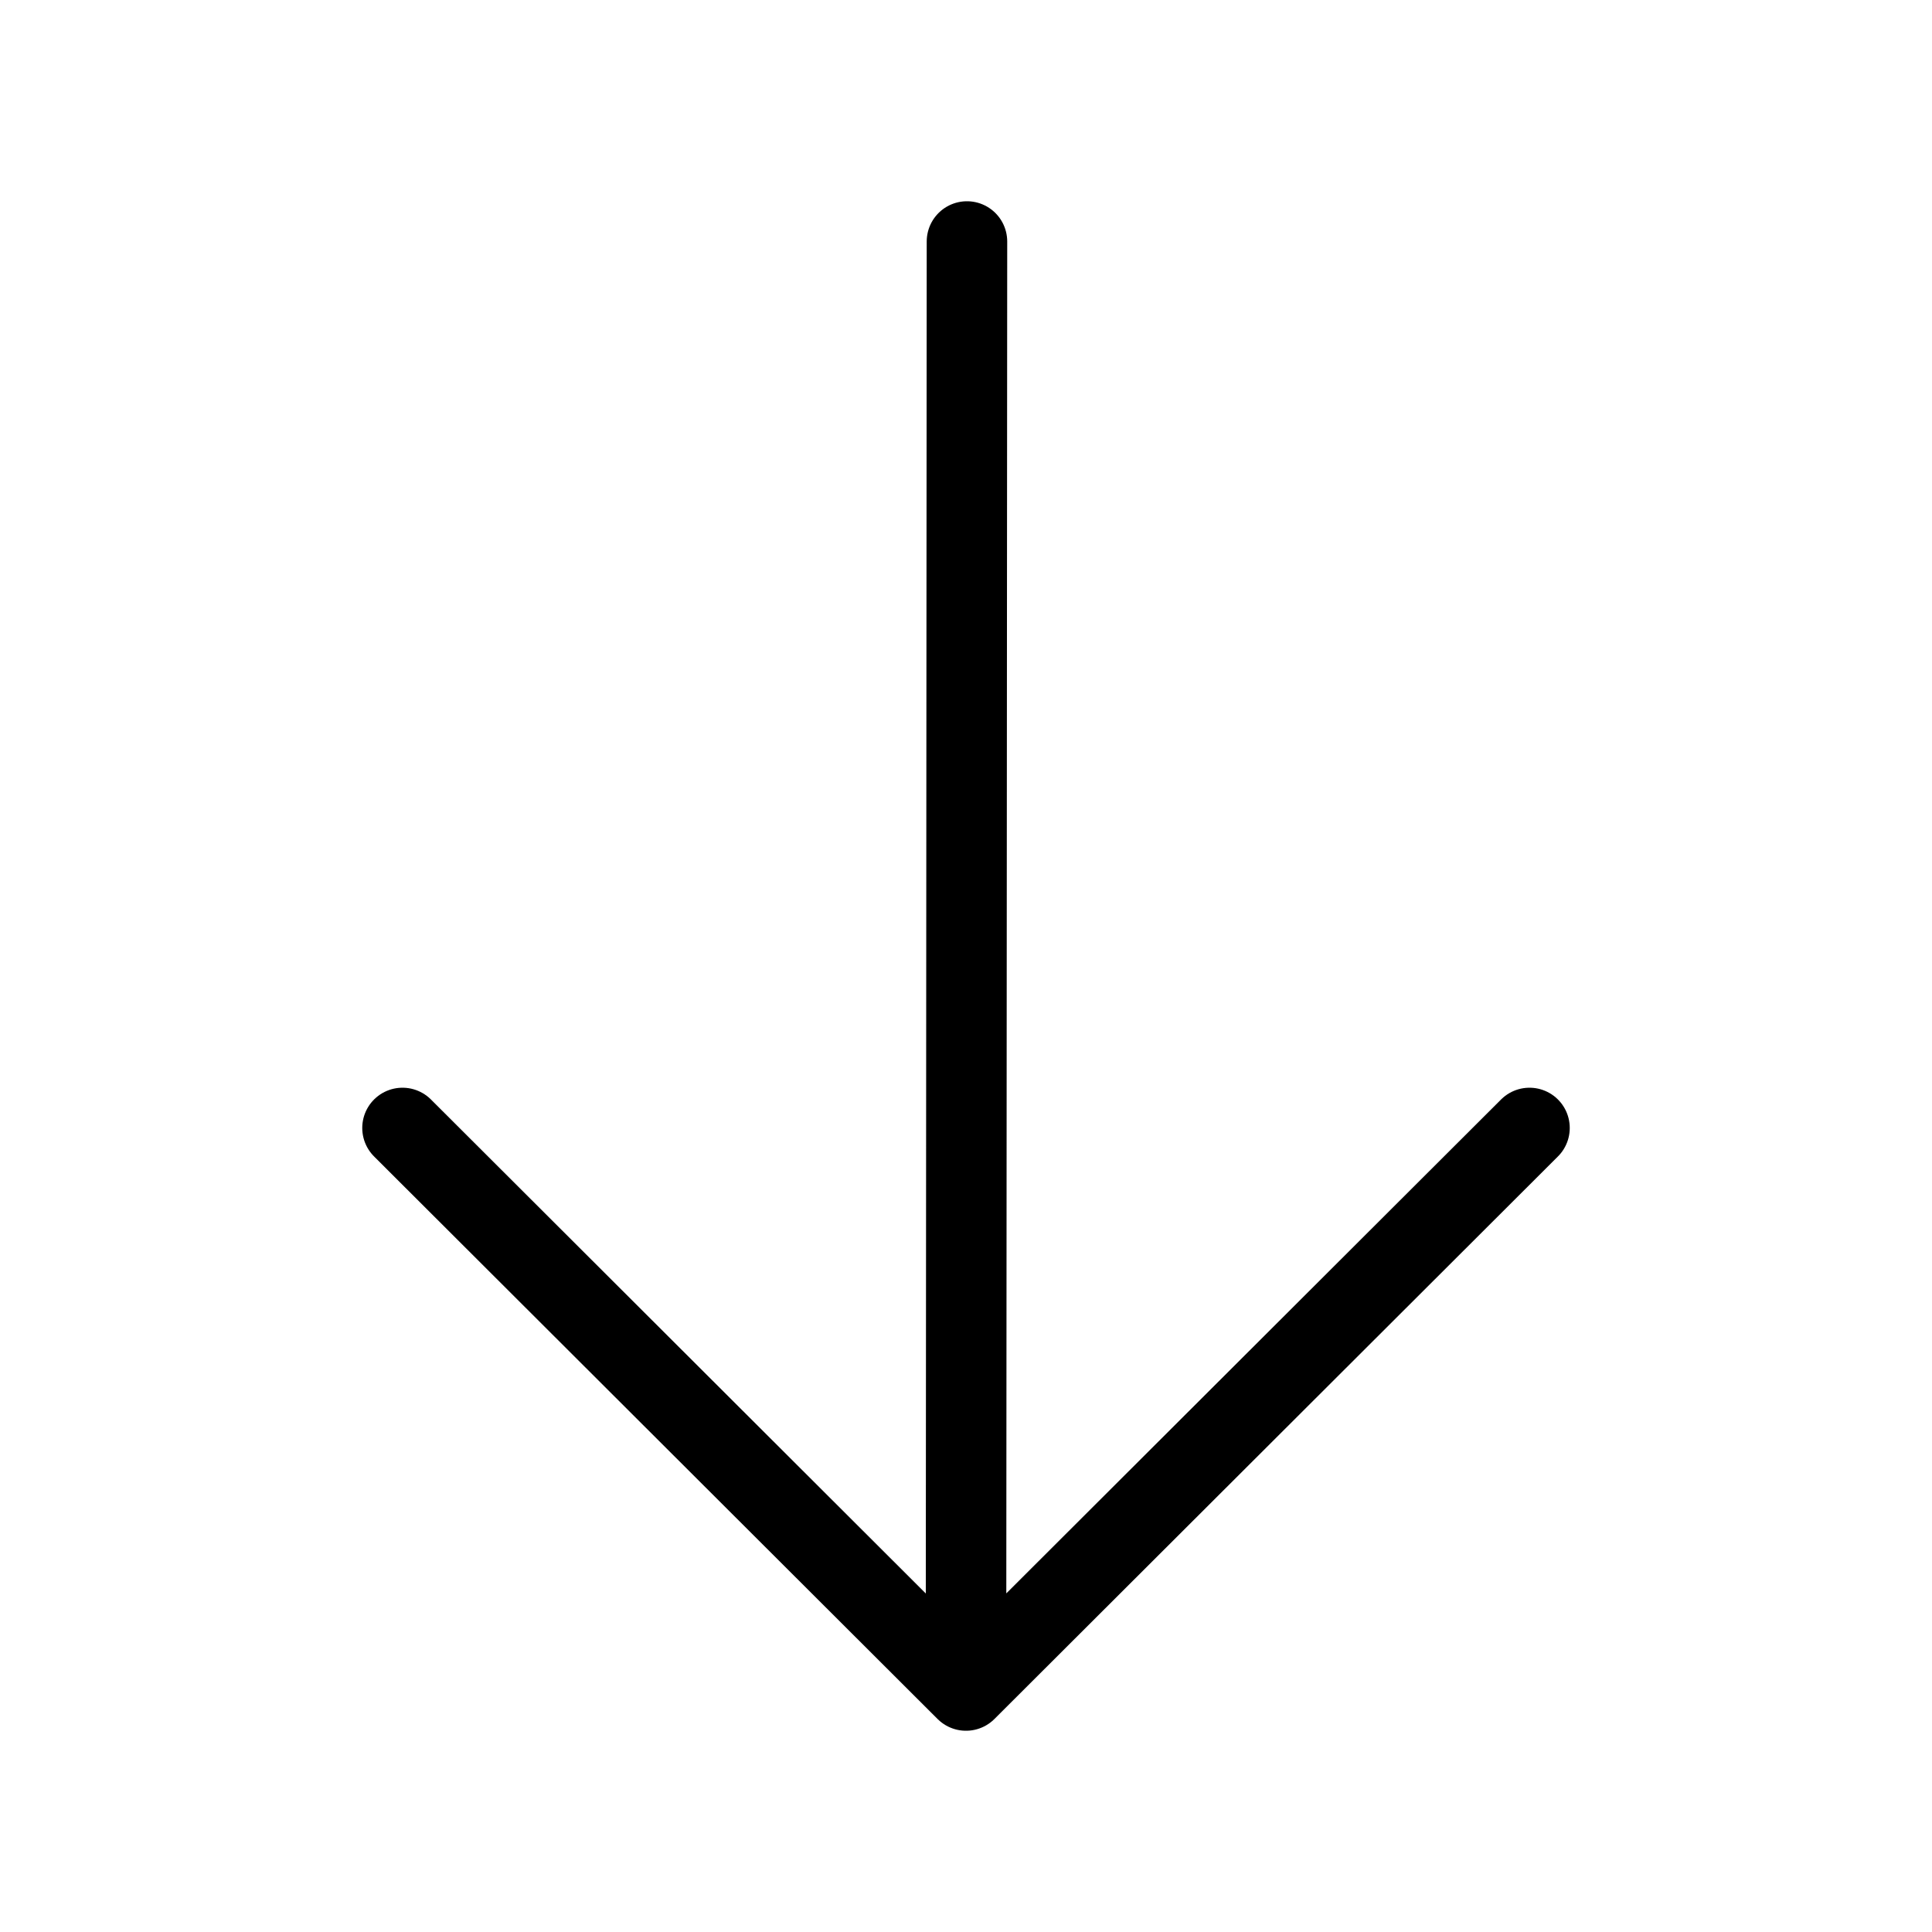
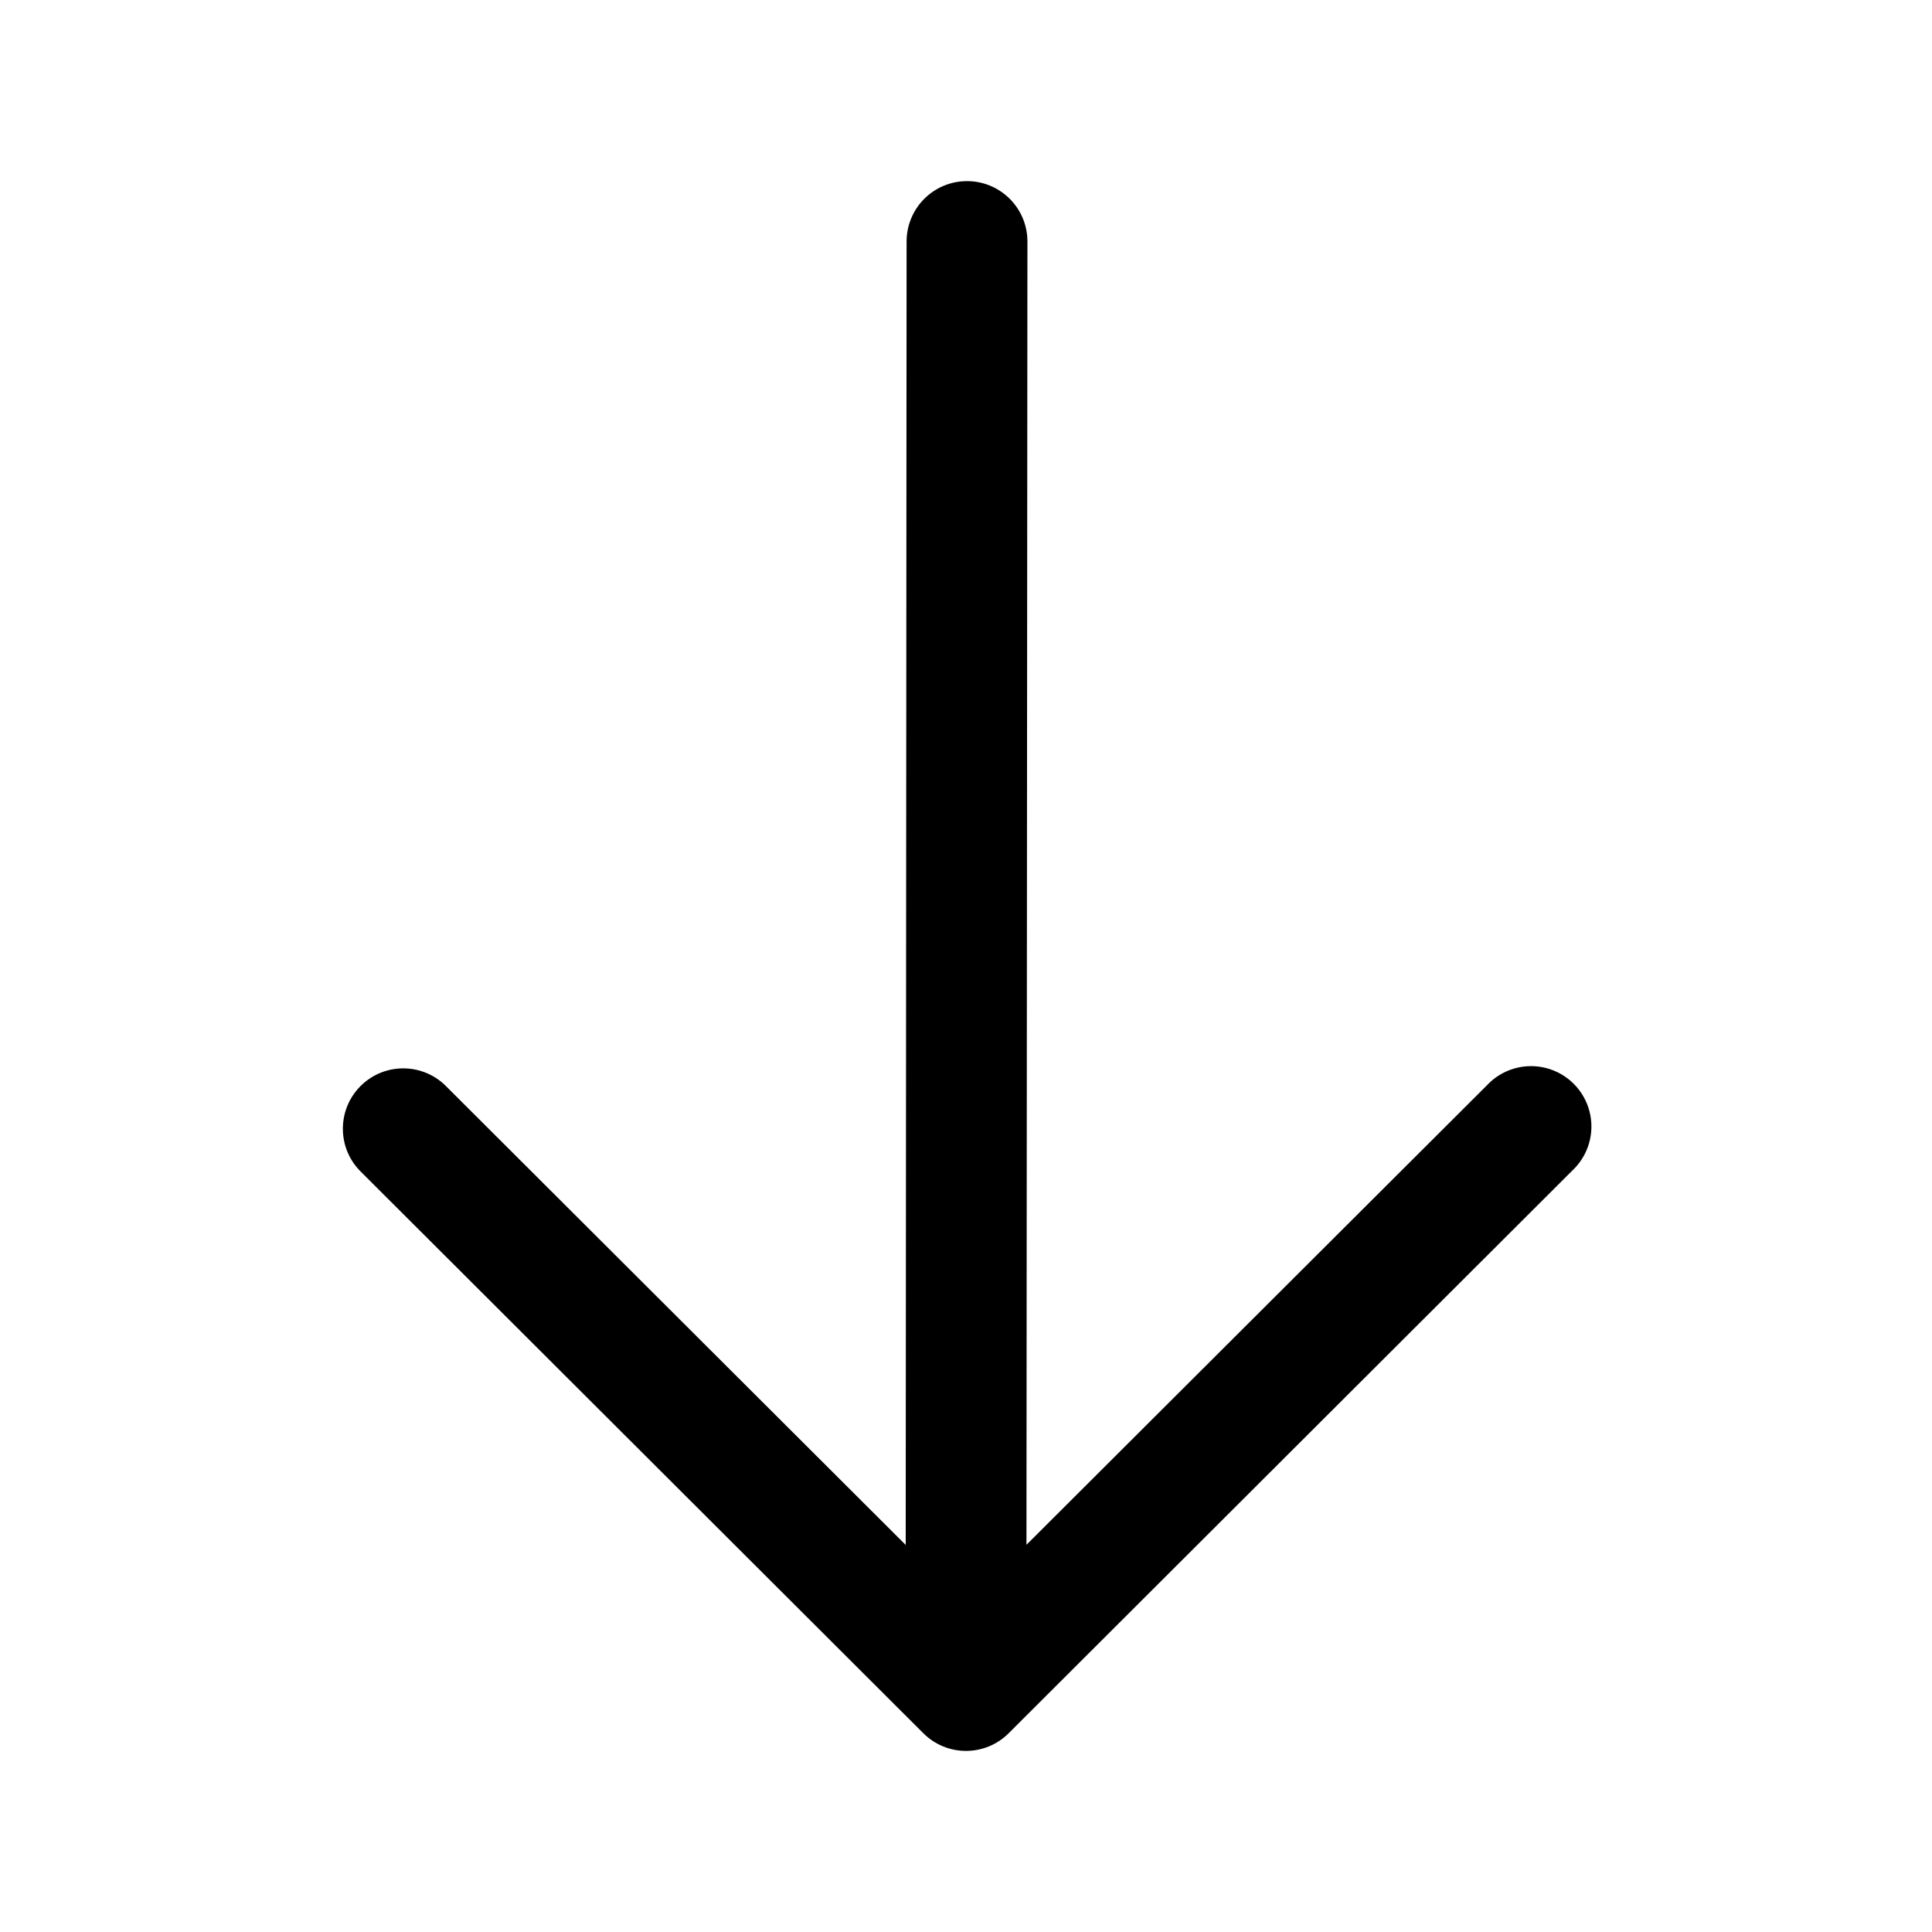
- <svg xmlns="http://www.w3.org/2000/svg" fill="none" viewBox="0 0 24 24" stroke="currentColor" data-v-4fa90e7f="">
-   <path stroke-linecap="round" stroke-linejoin="round" d="M12.012 3L12 20.789M19 14.012L12 21l-7-6.988" />
+ <svg xmlns="http://www.w3.org/2000/svg" viewBox="0 0 24 24" fill="currentColor" data-v-4fa90e7f="">
+   <path fill-rule="evenodd" d="M12.013 2.25a.75.75 0 01.75.75l-.012 16.19 5.72-5.708a.75.75 0 111.059 1.061l-7 6.988a.75.75 0 01-1.06 0l-7-6.988a.75.75 0 011.06-1.061l5.721 5.71L11.262 3a.75.75 0 01.751-.75z" clip-rule="evenodd" />
</svg>
